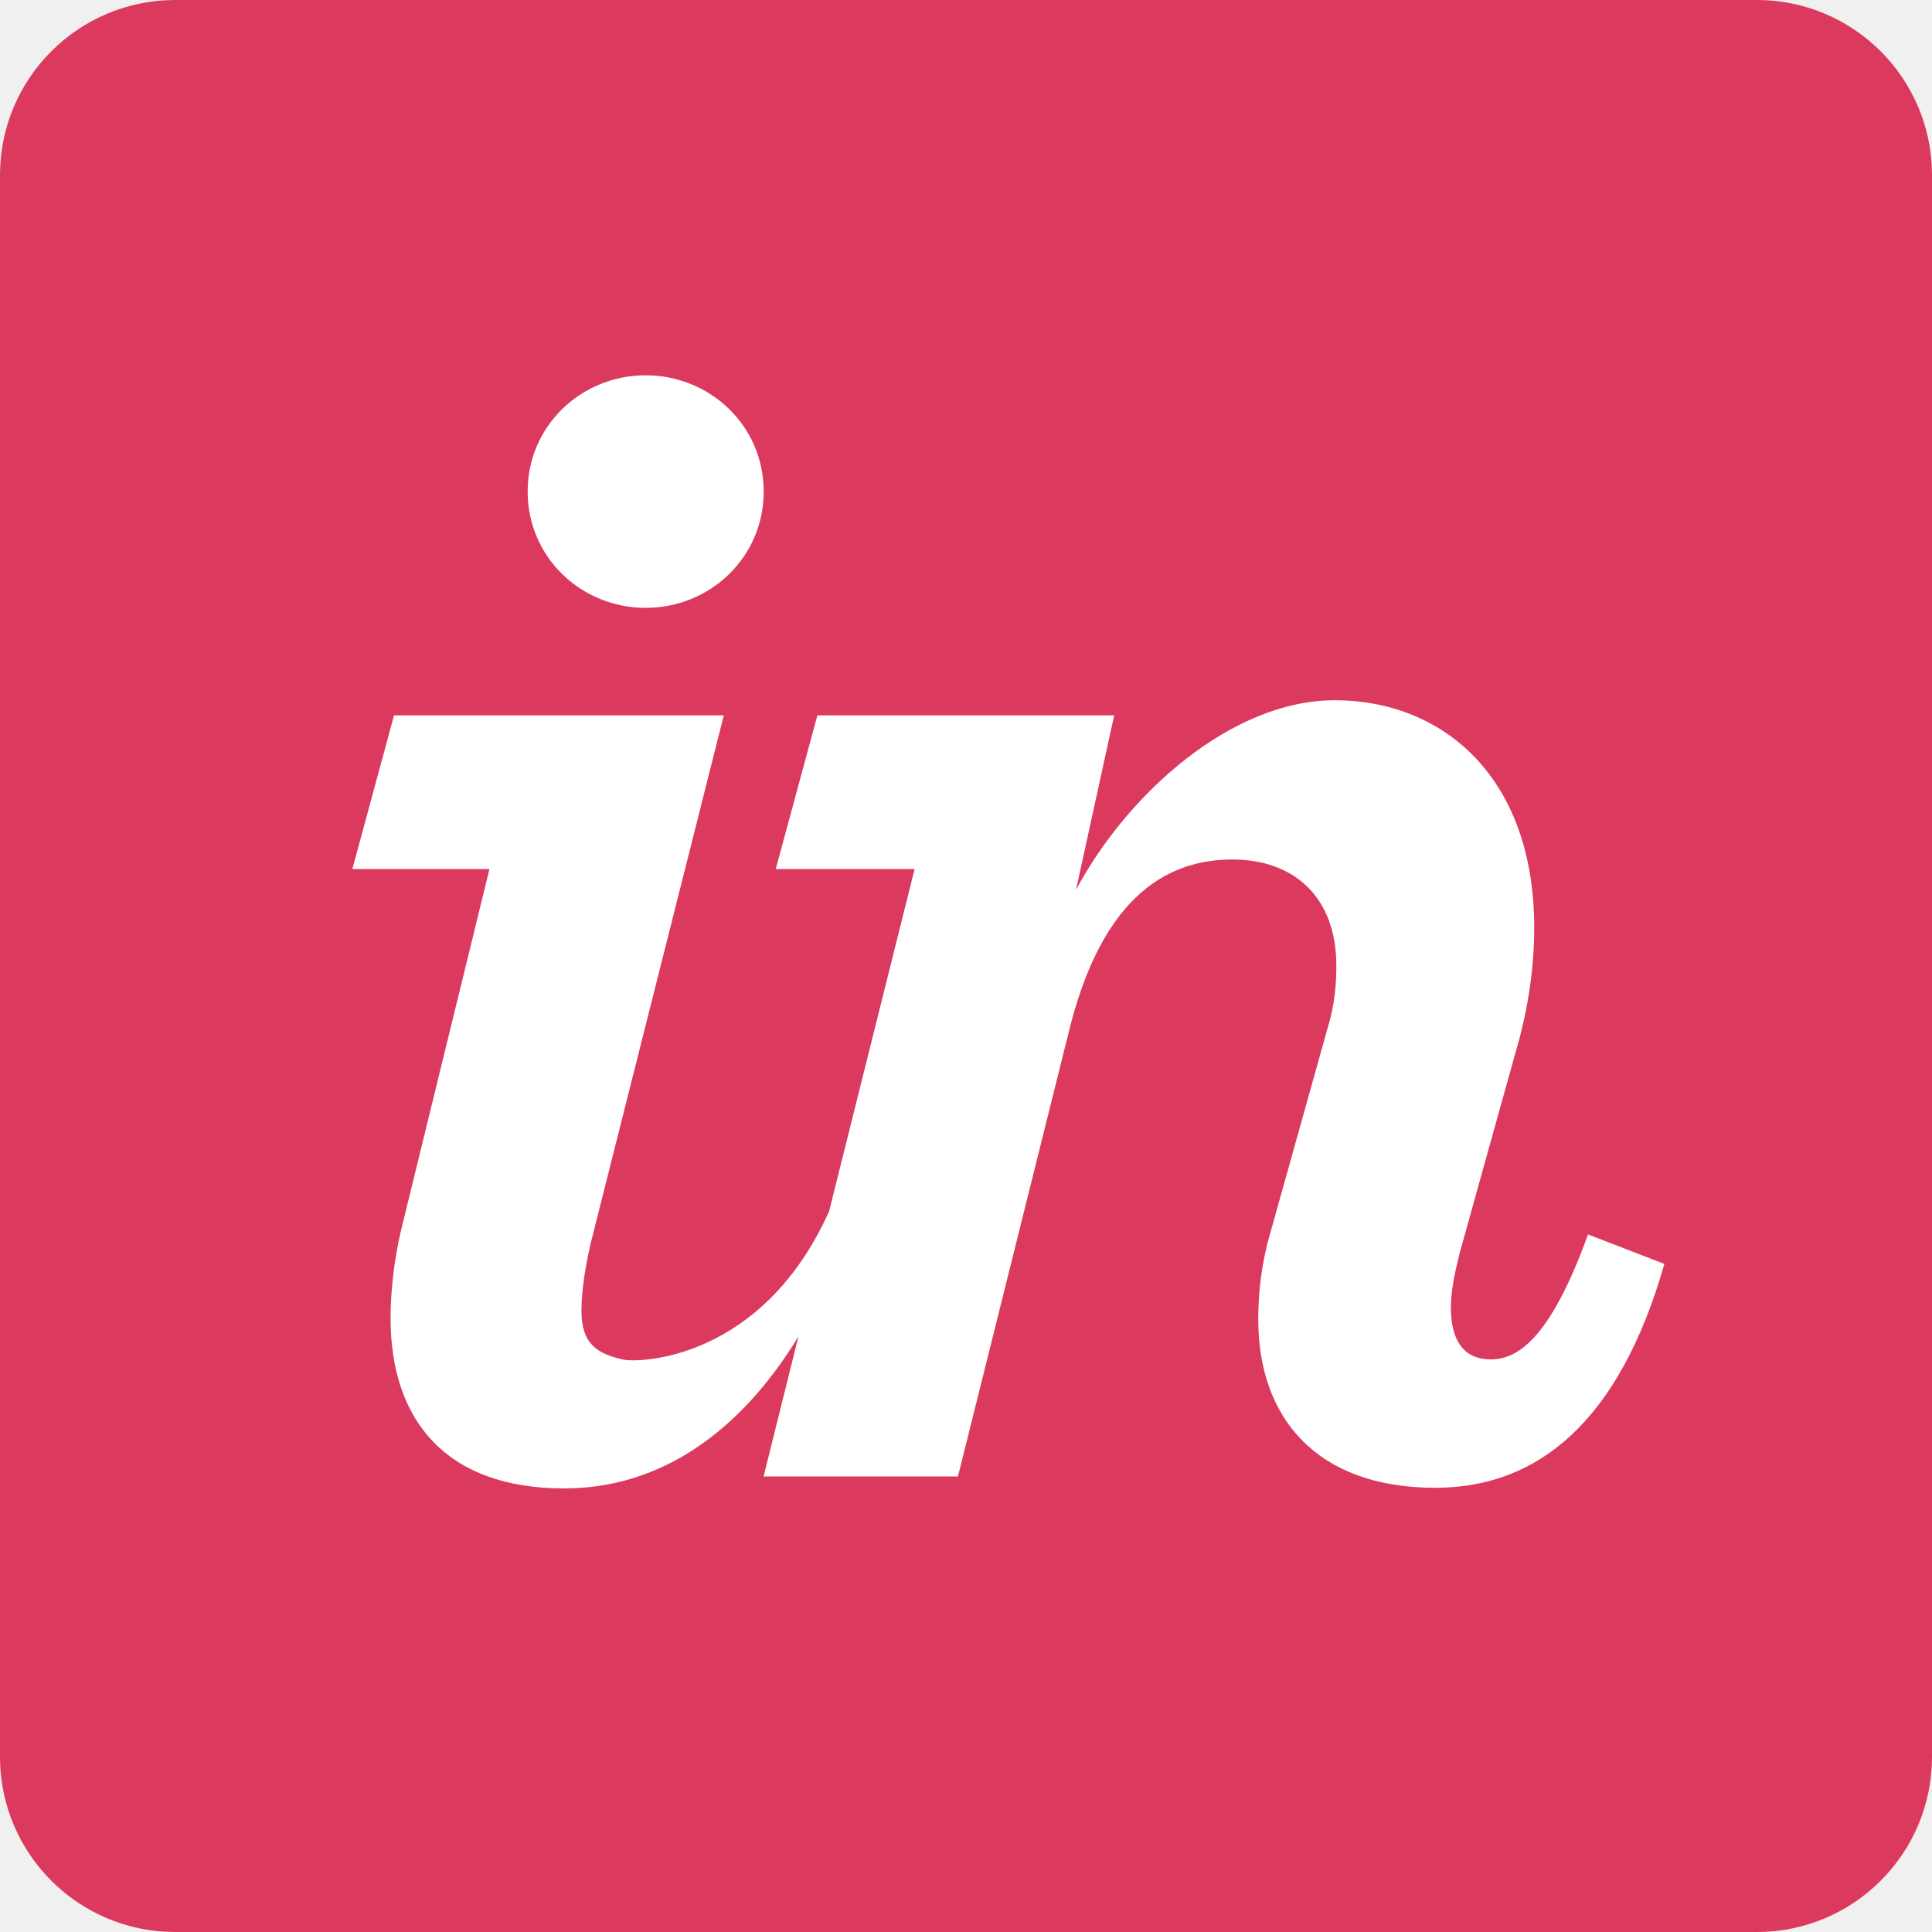
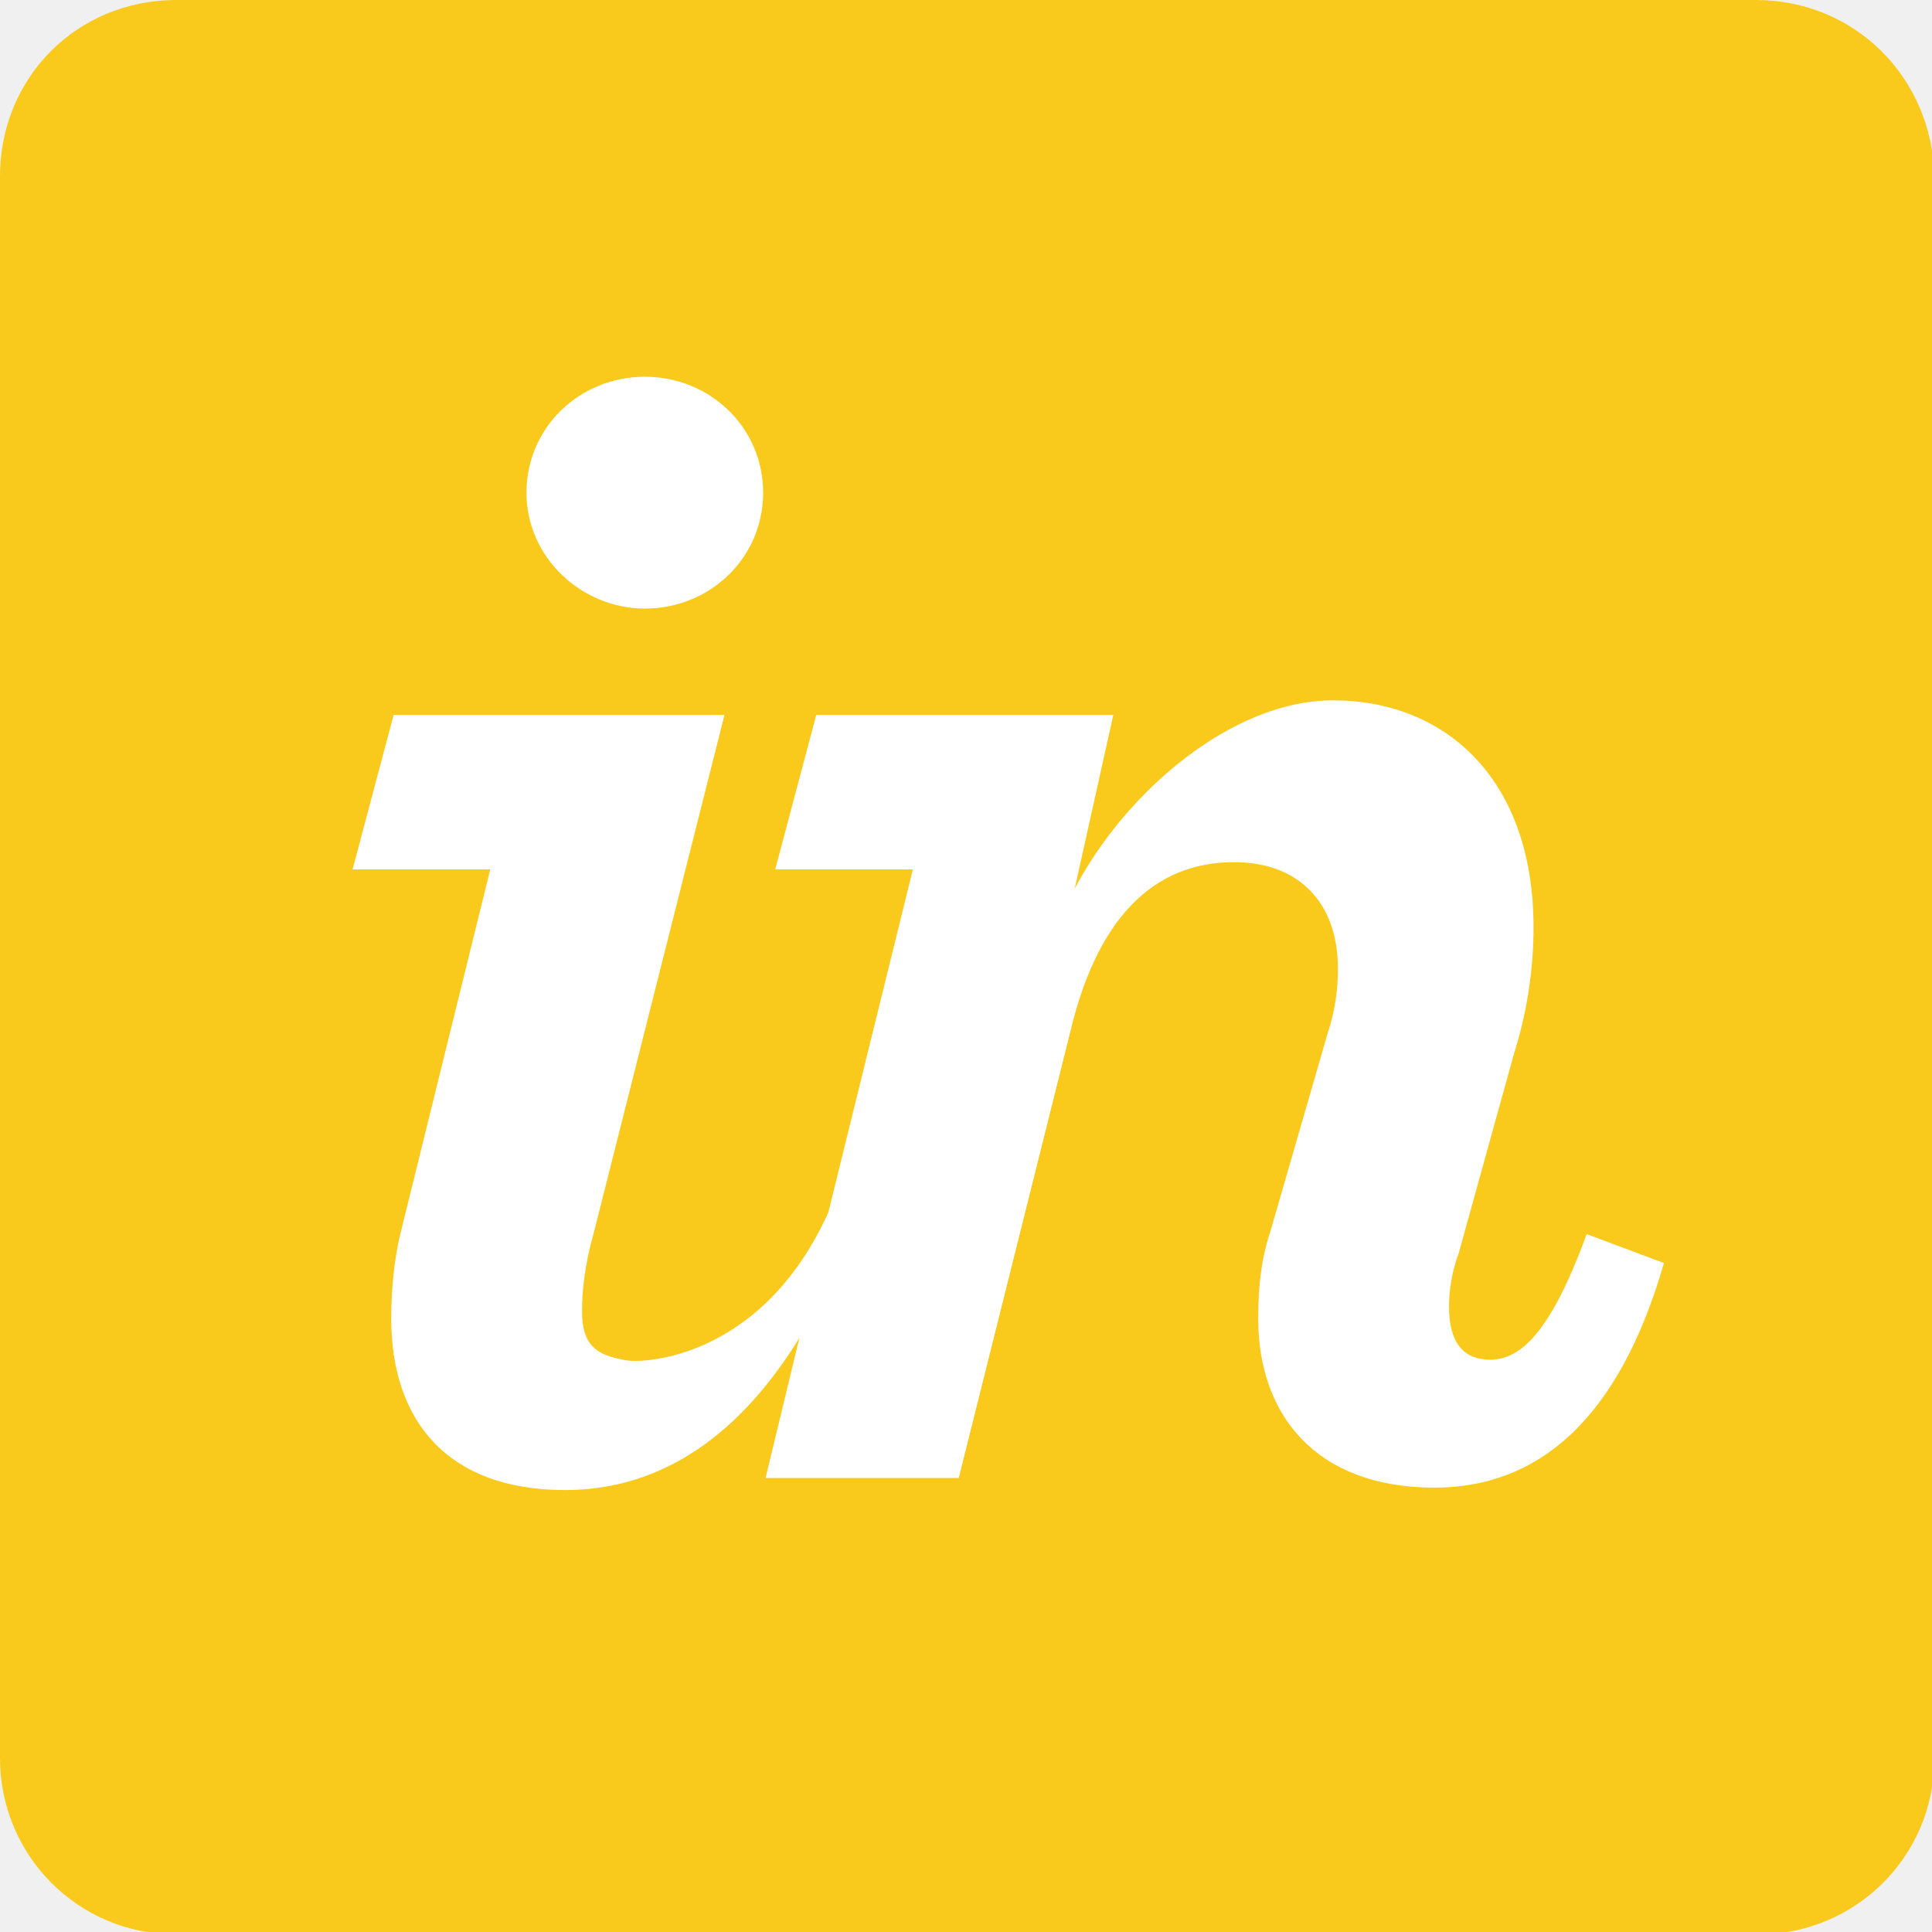
- <svg xmlns="http://www.w3.org/2000/svg" width="80px" height="80px" viewBox="0 0 80 80" version="1.1">
-   <g id="01-Base-/-Ic-/-invision" stroke="none" stroke-width="1" fill="none" fill-rule="evenodd">
-     <g id="invision" fill-rule="nonzero">
-       <path d="M72.748,0 L7.252,0 C3.247,0 0,3.247 0,7.252 L0,72.748 C0,76.753 3.247,80 7.252,80 L72.748,80 C76.753,80 80,76.753 80,72.748 L80,7.252 C80,3.247 76.753,0 72.748,0" id="Path" fill="#DC395F" />
-       <path d="M26.736,25.17 C29.395,25.17 31.623,23.086 31.623,20.354 C31.623,17.624 29.395,15.54 26.736,15.54 C24.077,15.54 21.849,17.624 21.849,20.354 C21.849,23.086 24.077,25.17 26.736,25.17 M16.603,50.958 C16.316,52.18 16.172,53.499 16.172,54.575 C16.172,58.816 18.471,61.632 23.358,61.632 C27.412,61.632 30.698,59.225 33.063,55.338 L31.619,61.136 L39.667,61.136 L44.267,42.686 C45.417,38.015 47.645,35.59 51.023,35.59 C53.682,35.59 55.335,37.244 55.335,39.974 C55.335,40.765 55.263,41.627 54.976,42.561 L52.604,51.042 C52.244,52.263 52.101,53.486 52.101,54.635 C52.101,58.661 54.472,61.606 59.431,61.606 C63.672,61.606 67.049,58.876 68.918,52.336 L65.756,51.115 C64.175,55.497 62.809,56.289 61.731,56.289 C60.653,56.289 60.078,55.571 60.078,54.134 C60.078,53.487 60.222,52.769 60.437,51.905 L62.737,43.643 C63.312,41.703 63.528,39.983 63.528,38.402 C63.528,32.222 59.791,28.996 55.263,28.996 C51.023,28.996 46.711,32.821 44.555,36.846 L46.136,29.621 L33.847,29.621 L32.122,35.985 L37.872,35.985 L34.331,50.16 C31.551,56.34 26.443,56.441 25.802,56.297 C24.75,56.06 24.077,55.66 24.077,54.292 C24.077,53.503 24.221,52.37 24.58,51.003 L29.971,29.621 L16.316,29.621 L14.591,35.985 L20.268,35.985 L16.603,50.958" id="Shape" fill="#FFFFFF" />
+ <svg xmlns="http://www.w3.org/2000/svg" version="1.1" id="Calque_1" x="0px" y="0px" viewBox="0 0 80 80" style="enable-background:new 0 0 80 80;" xml:space="preserve">
+   <style type="text/css">
+ 	.st0{fill:#F9CA1C;}
+ 	.st1{fill:#FFFFFF;}
+ 	.st2{fill:#3E3207;}
+ 	.st3{fill:#7D650E;}
+ 	.st4{fill:#BB9815;}
+ 	.st5{fill:#FAD549;}
+ 	.st6{fill:#FBDF77;}
+ 	.st7{fill:#FDEAA4;}
+ 	.st8{fill:#FEF4D2;}
+ </style>
+   <g>
+     <g id="invision">
+       <path id="Path" class="st0" d="M72.7,0H7.3C3.2,0,0,3.2,0,7.3v65.5c0,4,3.2,7.3,7.3,7.3h65.5c4,0,7.3-3.2,7.3-7.3V7.3    C80,3.2,76.8,0,72.7,0" />
+       <path id="Shape" class="st1" d="M26.7,25.2c2.7,0,4.9-2.1,4.9-4.8c0-2.7-2.2-4.8-4.9-4.8s-4.9,2.1-4.9,4.8    C21.8,23.1,24.1,25.2,26.7,25.2 M16.6,51c-0.3,1.2-0.4,2.5-0.4,3.6c0,4.2,2.3,7.1,7.2,7.1c4.1,0,7.3-2.4,9.7-6.3l-1.4,5.8h8    l4.6-18.4c1.1-4.7,3.4-7.1,6.8-7.1c2.7,0,4.3,1.7,4.3,4.4c0,0.8-0.1,1.7-0.4,2.6L52.6,51c-0.4,1.2-0.5,2.4-0.5,3.6    c0,4,2.4,7,7.3,7c4.2,0,7.6-2.7,9.5-9.3l-3.2-1.2c-1.6,4.4-2.9,5.2-4,5.2s-1.7-0.7-1.7-2.2c0-0.6,0.1-1.4,0.4-2.2l2.3-8.3    c0.6-1.9,0.8-3.7,0.8-5.2c0-6.2-3.7-9.4-8.3-9.4c-4.2,0-8.6,3.8-10.7,7.8l1.6-7.2H33.8L32.1,36h5.7l-3.5,14.2    c-2.8,6.2-7.9,6.3-8.5,6.1c-1.1-0.2-1.7-0.6-1.7-2c0-0.8,0.1-1.9,0.5-3.3L30,29.6H16.3L14.6,36h5.7L16.6,51" />
    </g>
  </g>
+   <rect x="-113.6" y="97.3" class="st2" width="25.7" height="25.7" />
+   <rect x="-75.8" y="97.3" class="st3" width="25.7" height="25.7" />
+   <rect x="-35.4" y="97.3" class="st4" width="25.7" height="25.7" />
+   <rect x="-0.3" y="97.3" class="st0" width="25.7" height="25.7" />
+   <rect x="34.9" y="97.3" class="st5" width="25.7" height="25.7" />
+   <rect x="78.5" y="97.3" class="st6" width="25.7" height="25.7" />
+   <rect x="117.8" y="97.3" class="st7" width="25.7" height="25.7" />
+   <rect x="167.9" y="97.3" class="st8" width="25.7" height="25.7" />
</svg>
